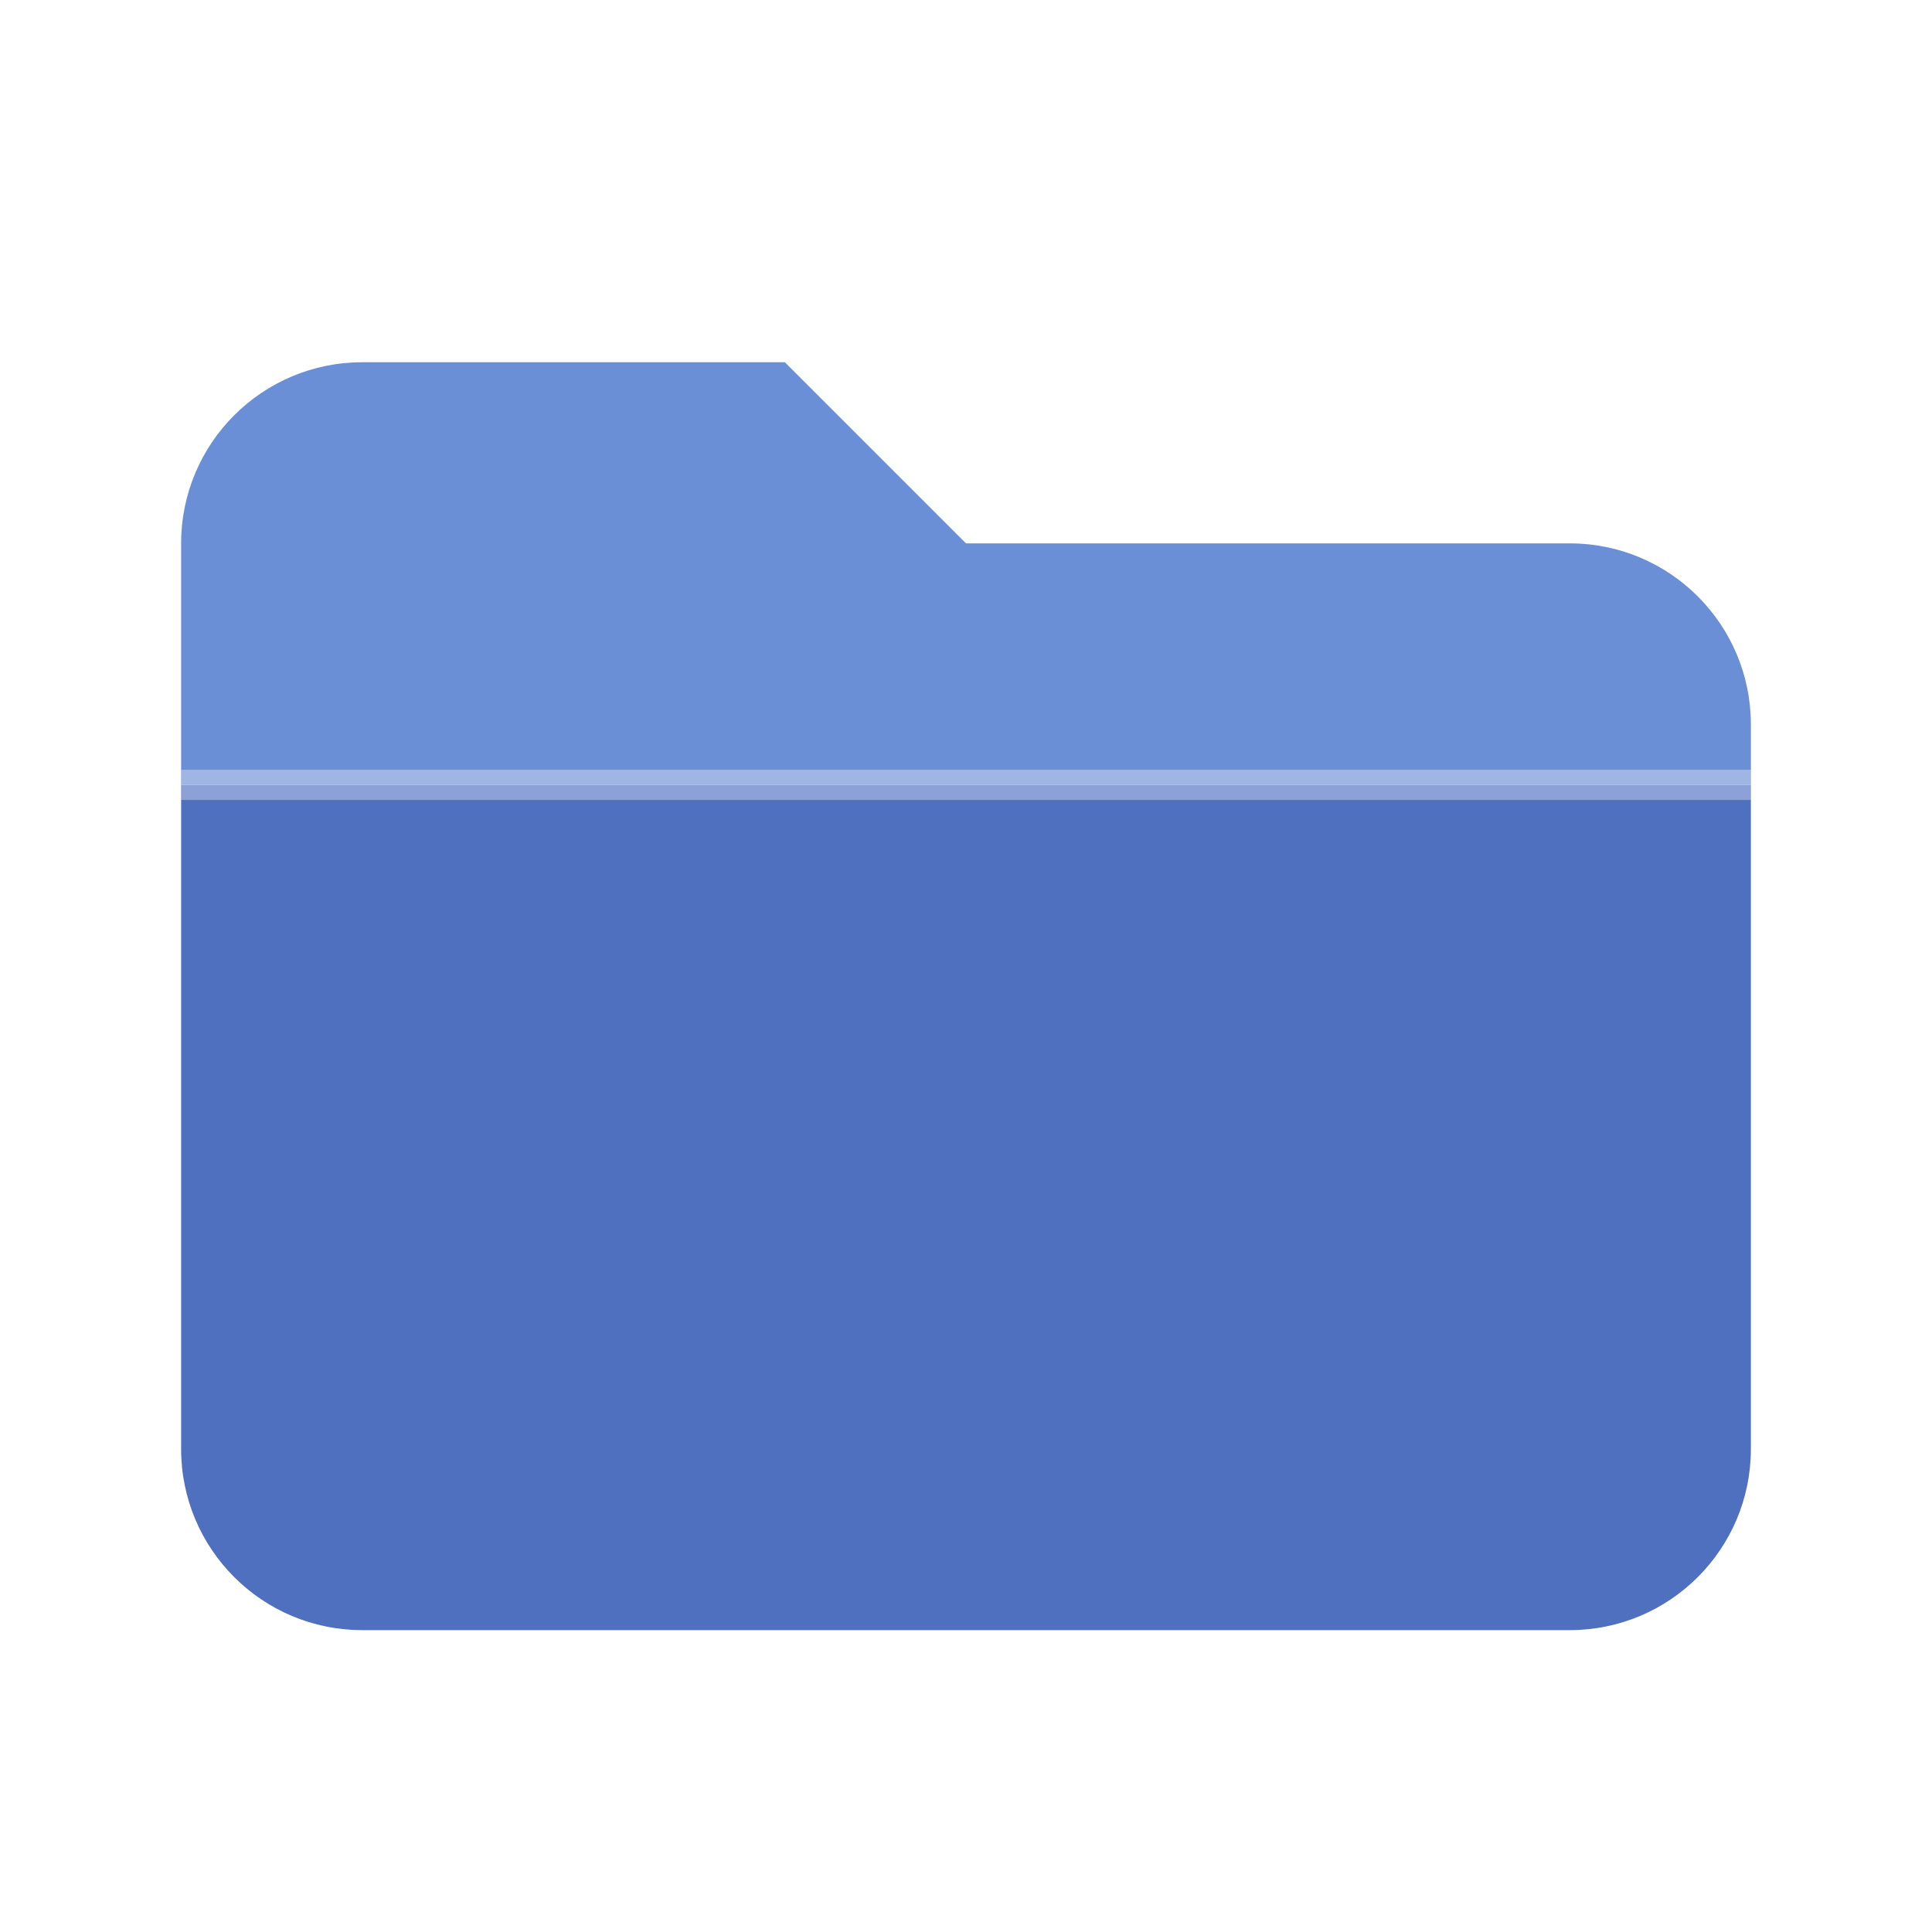
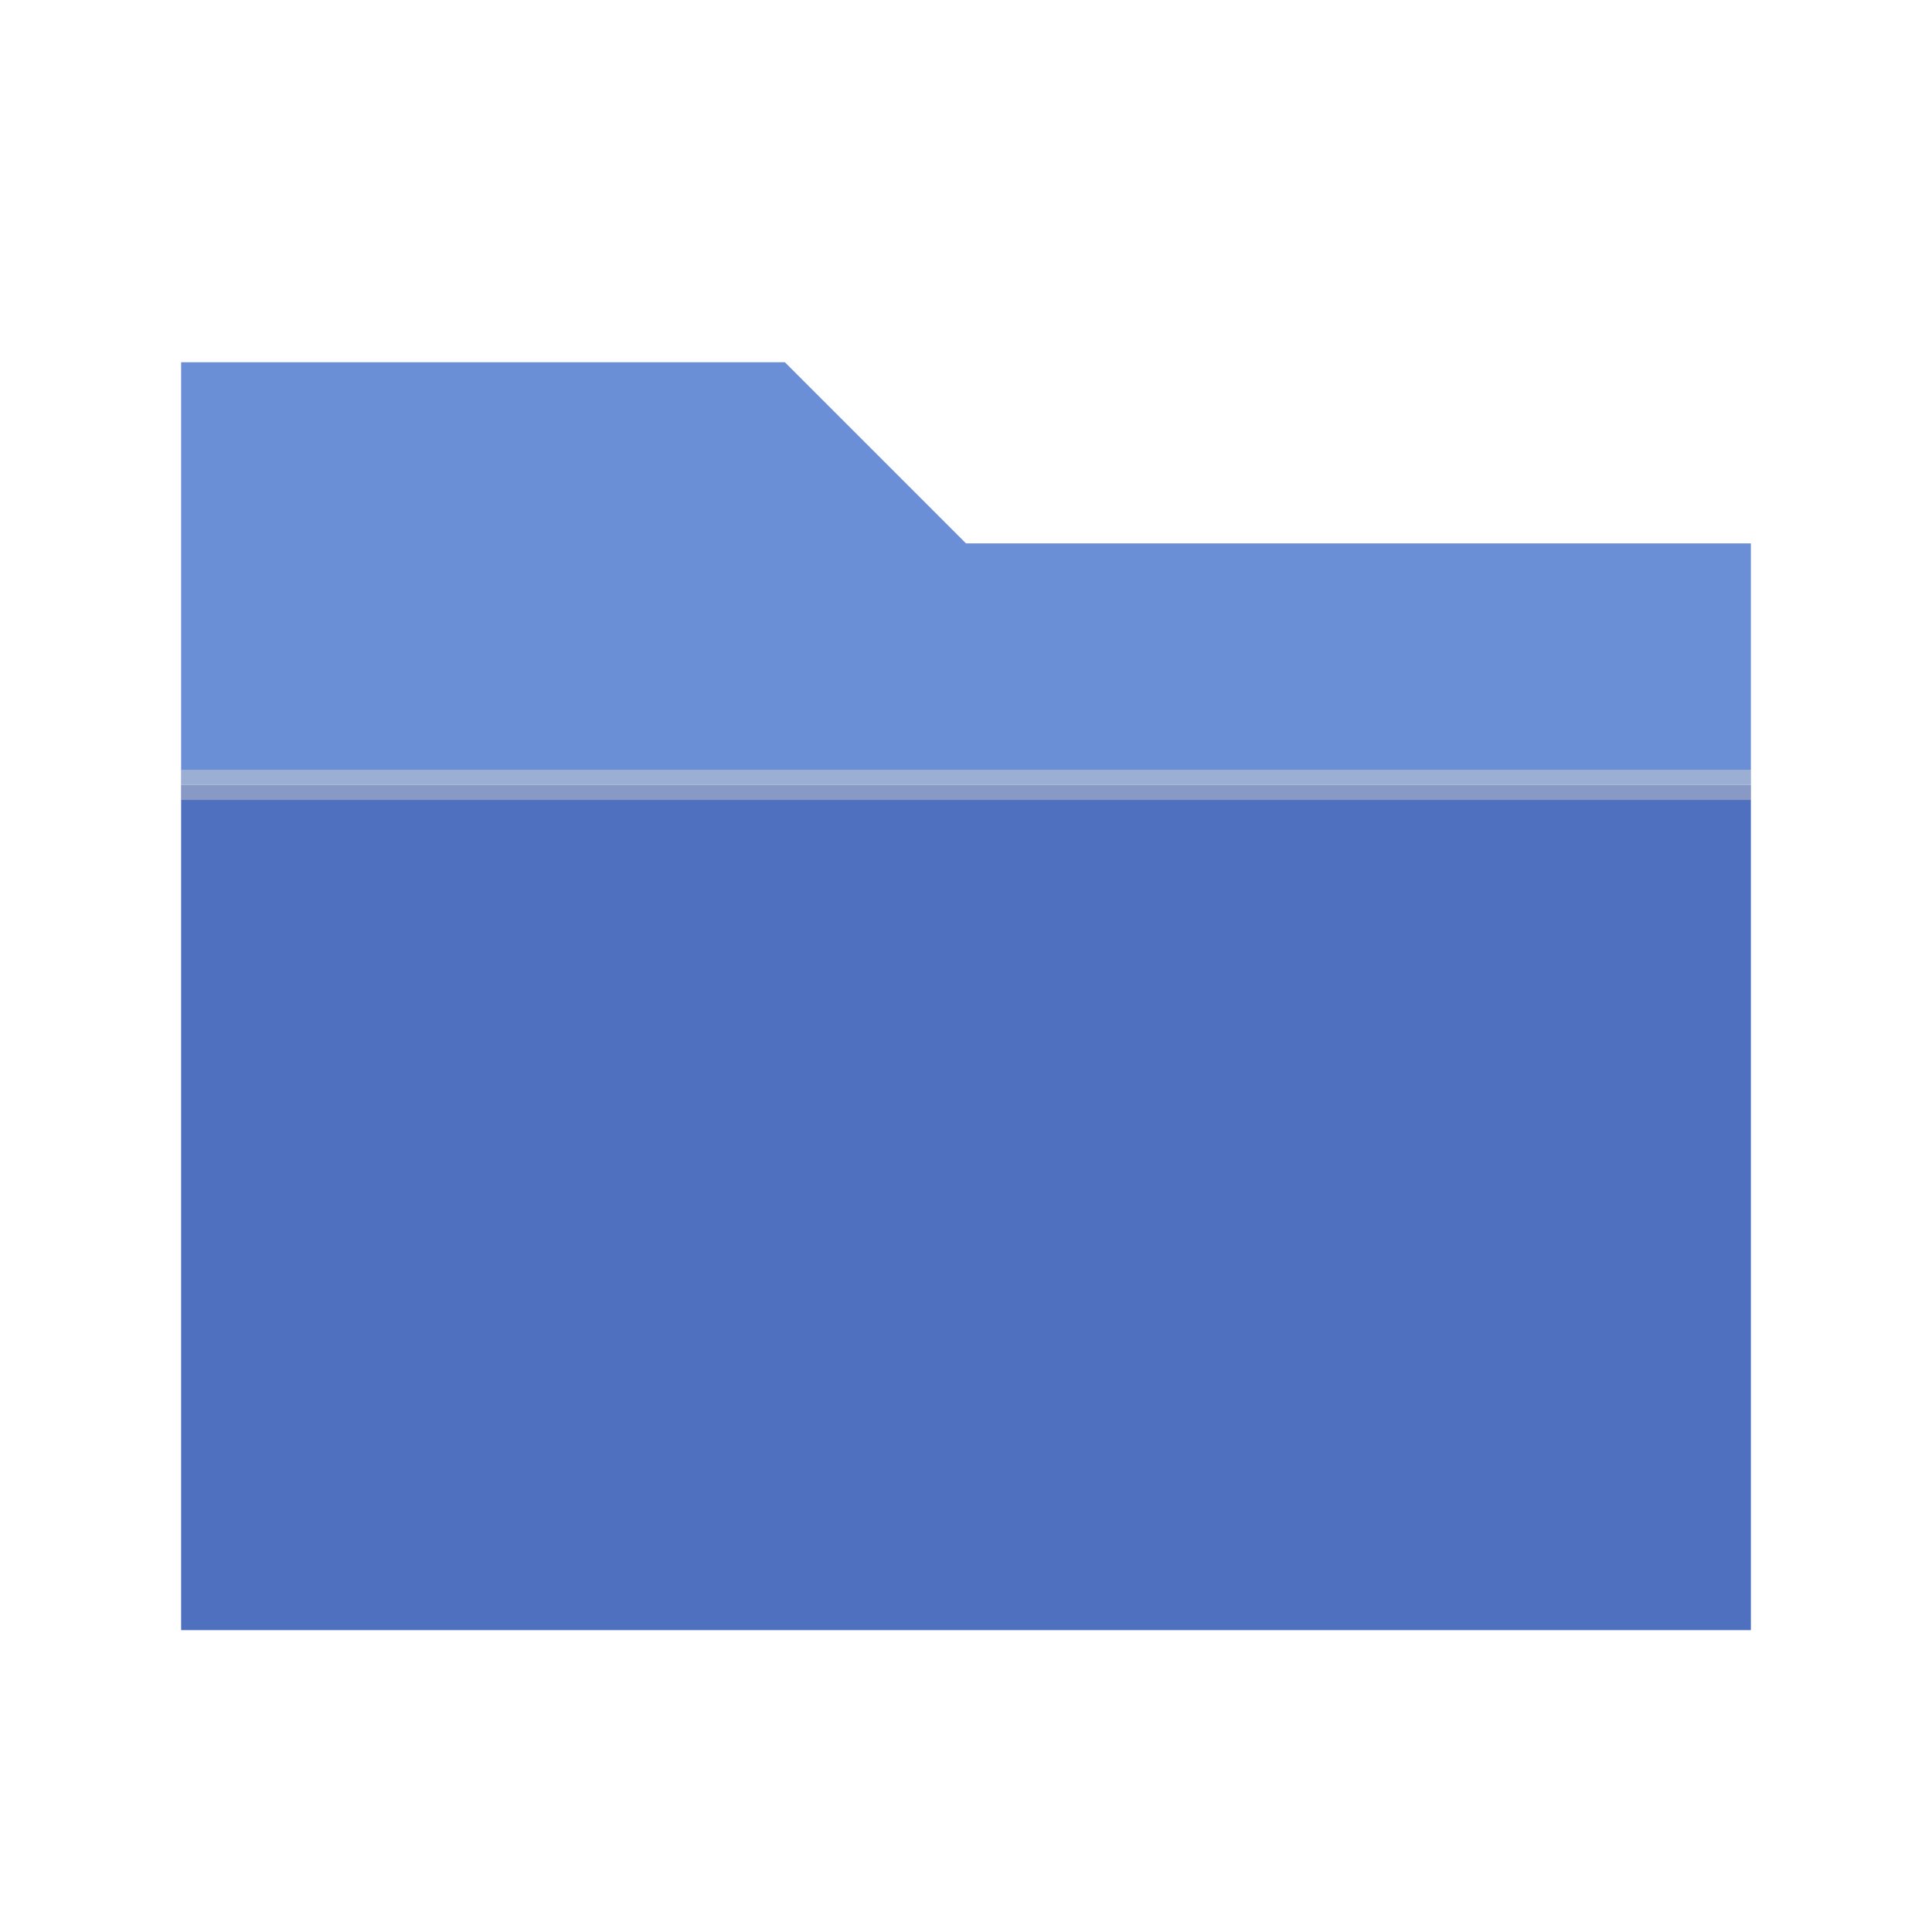
<svg xmlns="http://www.w3.org/2000/svg" width="128" height="128" viewBox="0 0 128 128" fill="none">
-   <path d="M12 36C12 29.372 17.372 24 24 24H52L64 36H104C110.628 36 116 41.372 116 48V52H12V36Z" fill="#6B8FD6" />
-   <path d="M12 52H116V96C116 102.628 110.628 108 104 108H24C17.372 108 12 102.628 12 96V52Z" fill="#4F6FBF" />
-   <path d="M12 52H116" stroke="rgba(255,255,255,0.35)" stroke-width="2" />
+   <path d="M12 36V24H52L64 36H116V52H12V36Z" fill="#6B8FD6" />
+   <path d="M12 52H116V108H12Z" fill="#4F6FBF" />
+   <path d="M12 52H116" stroke="rgba(243,232,210,0.35)" stroke-width="2" />
</svg>
